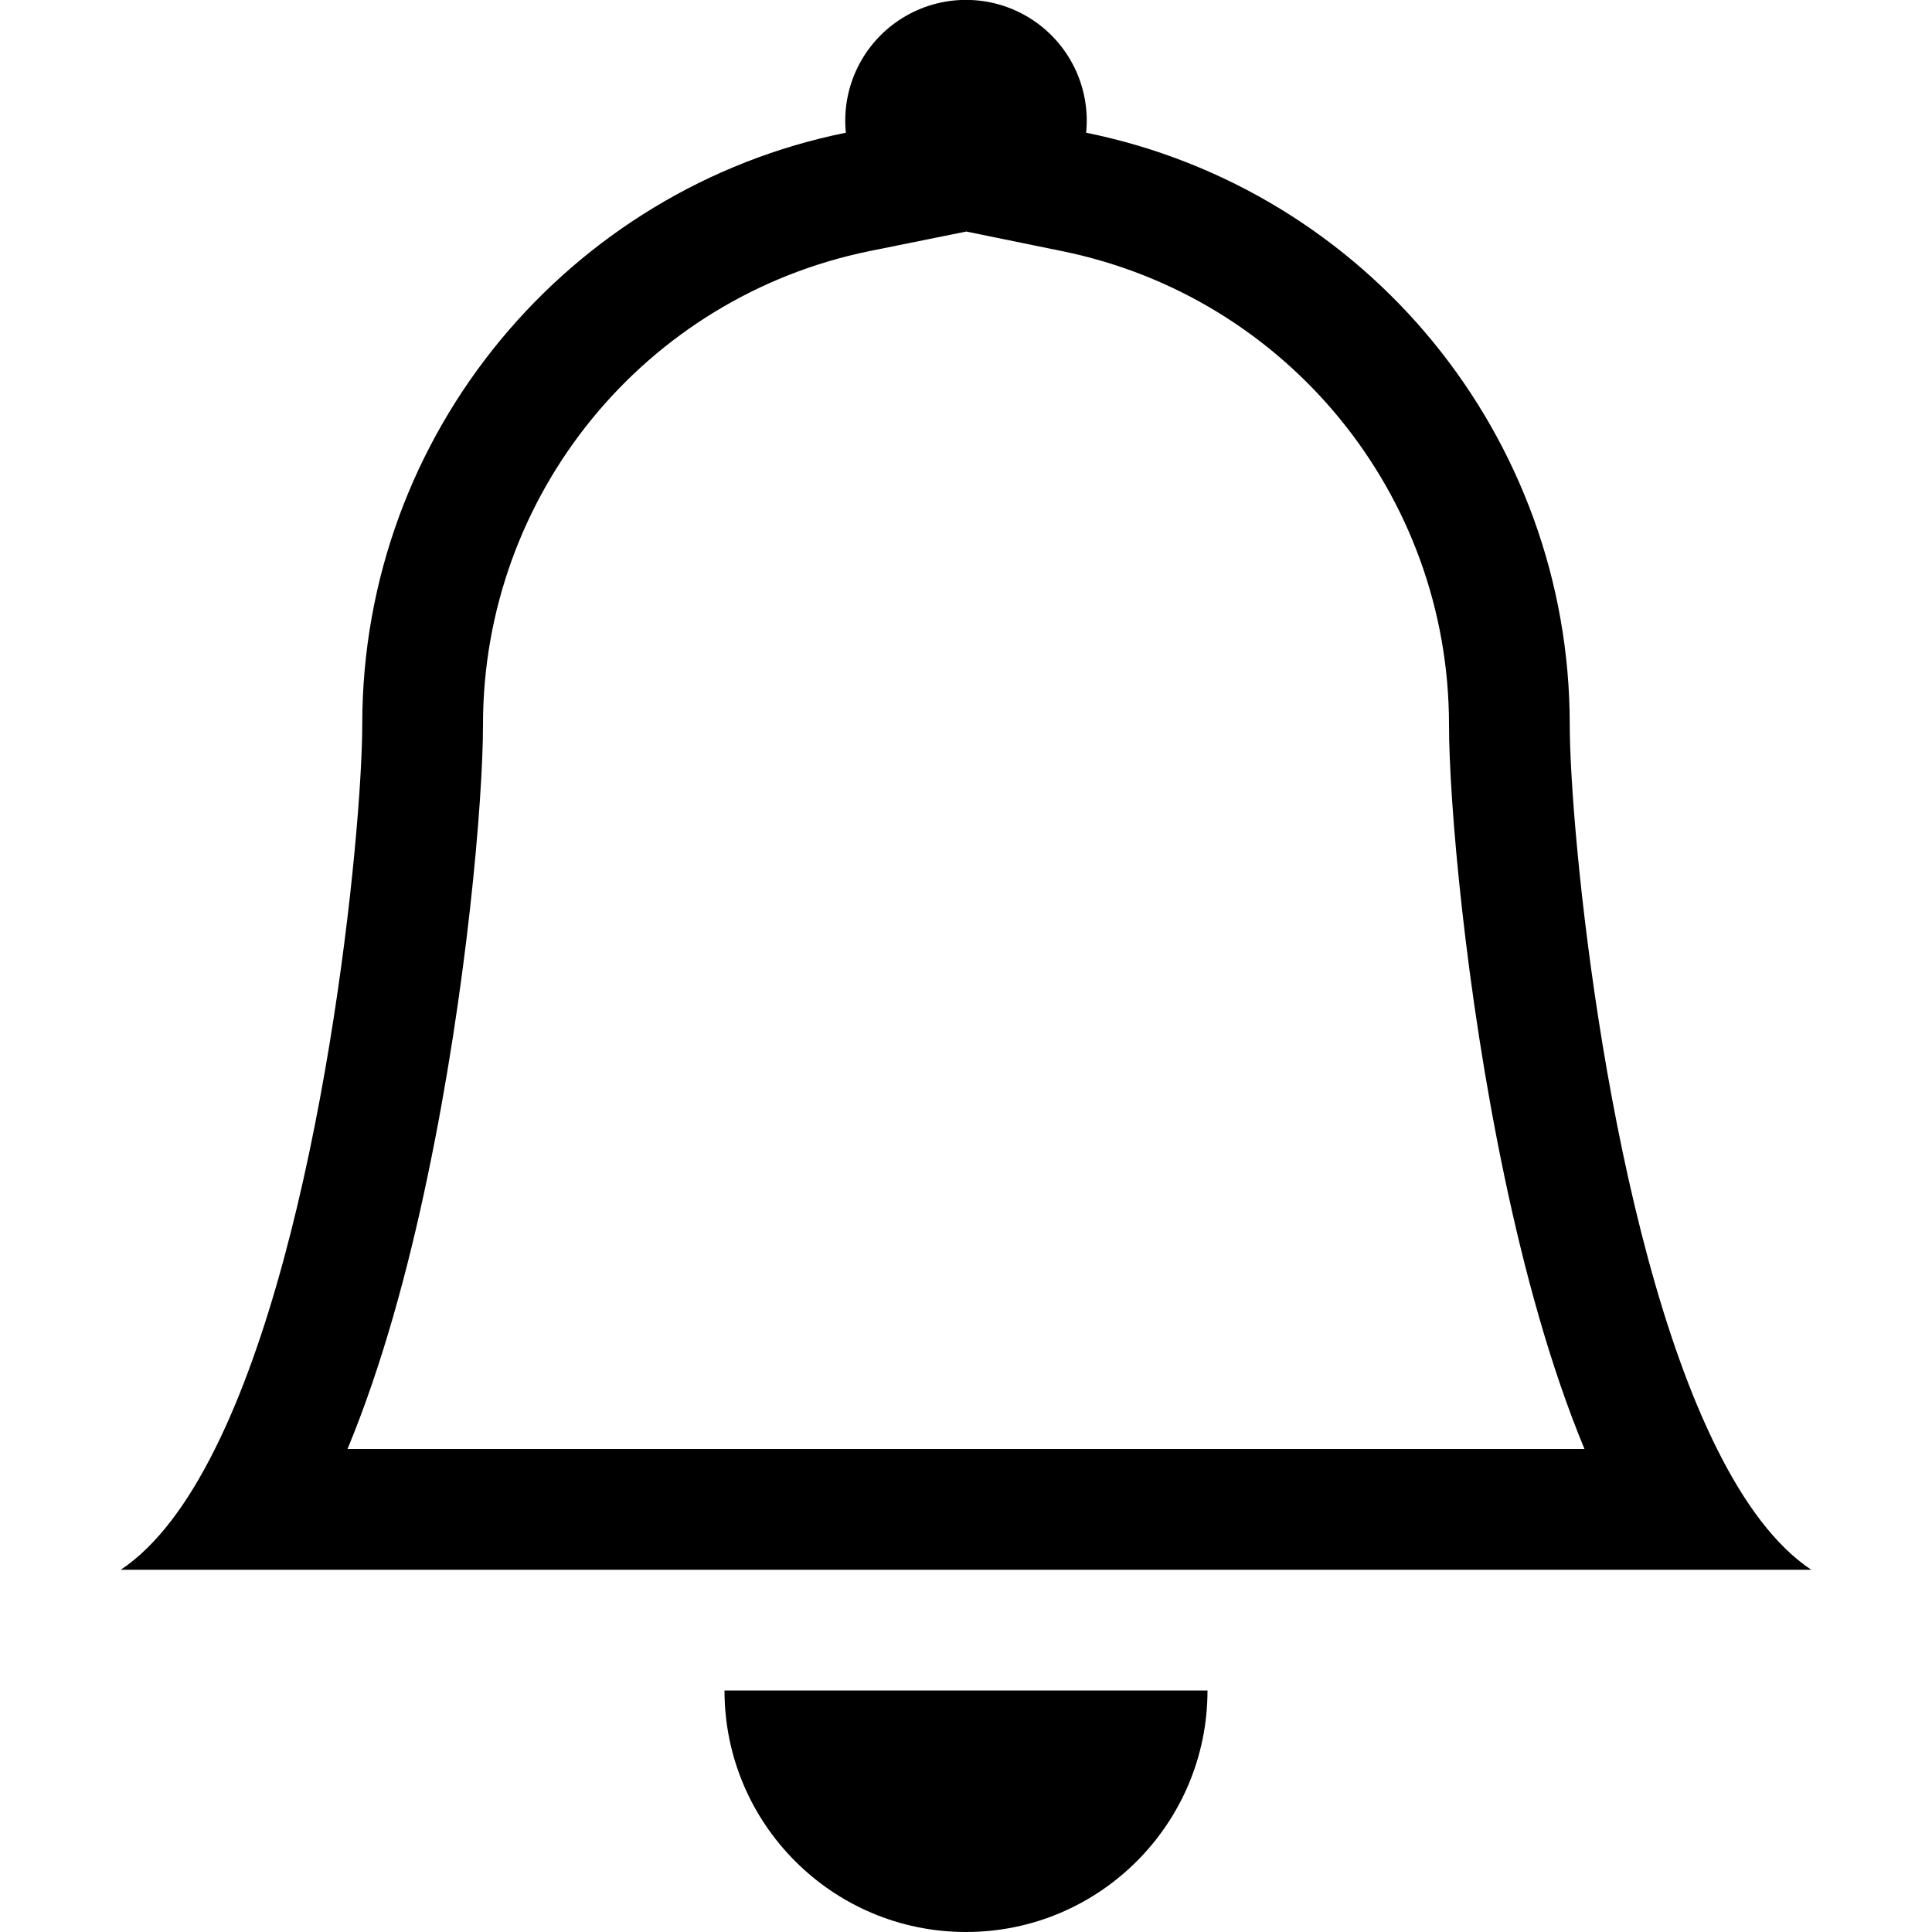
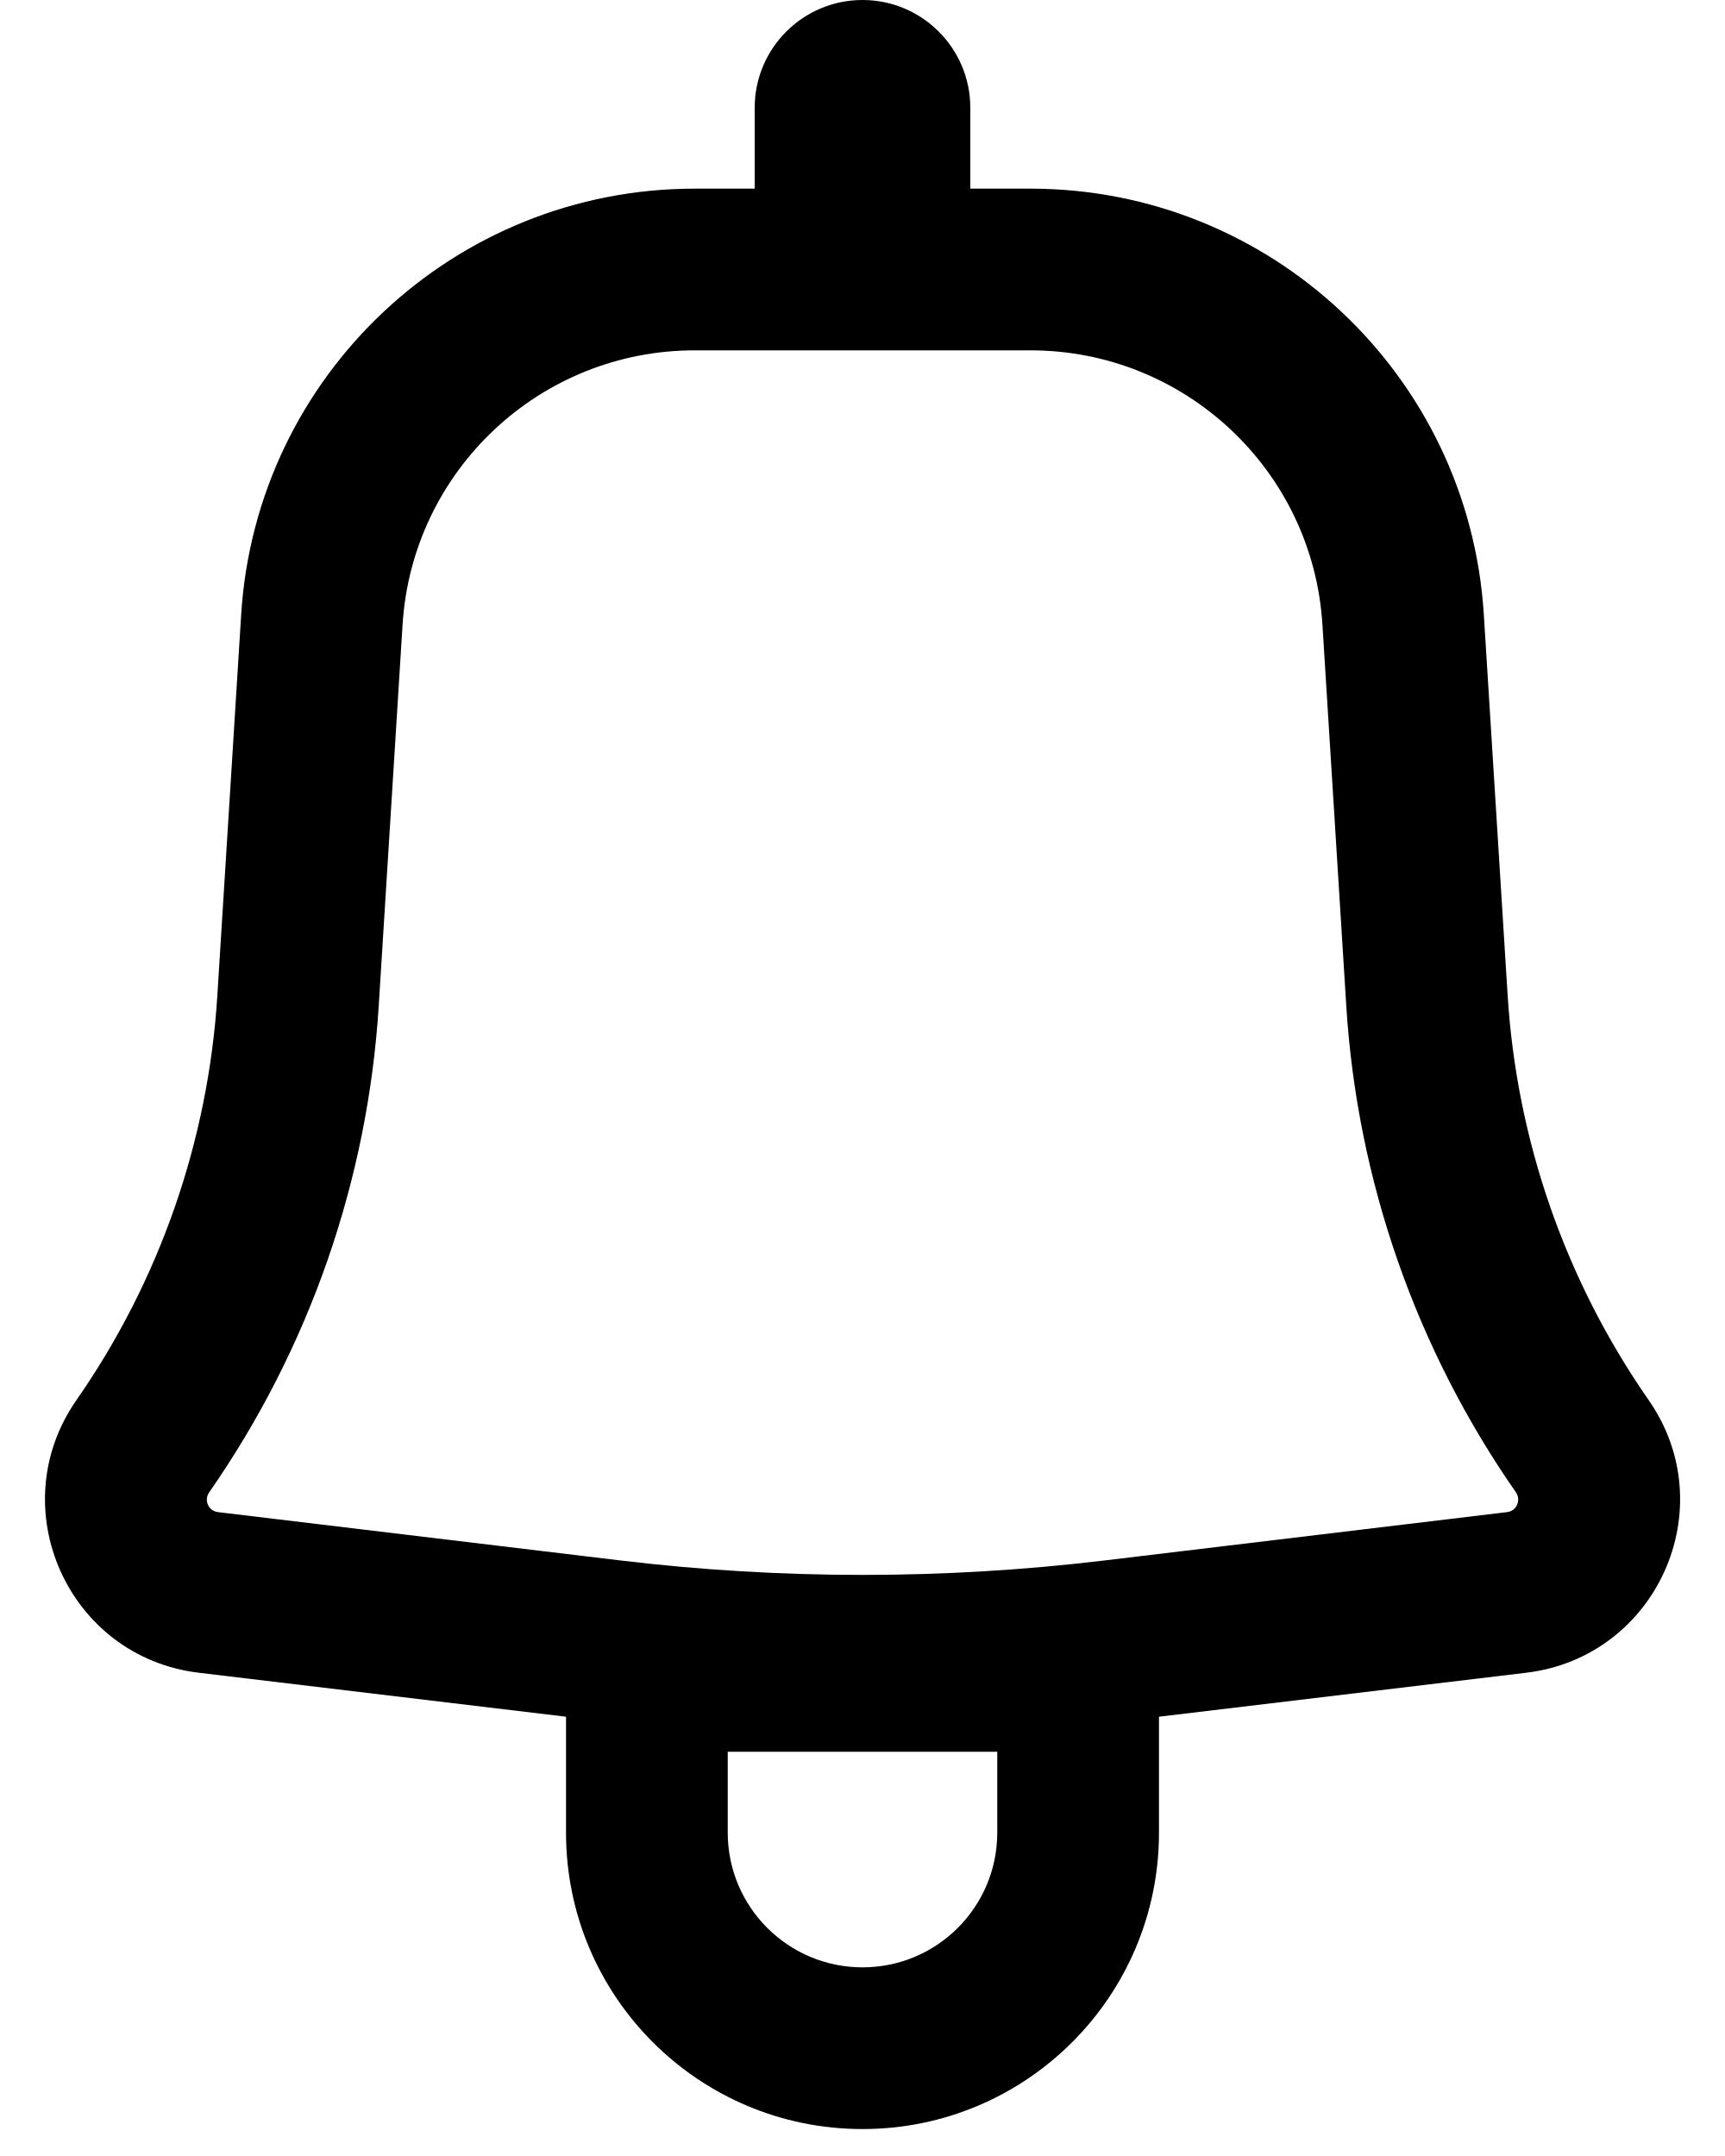
- <svg xmlns="http://www.w3.org/2000/svg" width="16" height="16" fill="currentColor" class="bi bi-bell" viewBox="0 0 16 16">
-   <path d="M8 16a2 2 0 0 0 2-2H6a2 2 0 0 0 2 2zM8 1.918l-.797.161A4.002 4.002 0 0 0 4 6c0 .628-.134 2.197-.459 3.742-.16.767-.376 1.566-.663 2.258h10.244c-.287-.692-.502-1.49-.663-2.258C12.134 8.197 12 6.628 12 6a4.002 4.002 0 0 0-3.203-3.92L8 1.917zM14.22 12c.223.447.481.801.78 1H1c.299-.199.557-.553.78-1C2.68 10.2 3 6.88 3 6c0-2.42 1.72-4.44 4.005-4.901a1 1 0 1 1 1.99 0A5.002 5.002 0 0 1 13 6c0 .88.32 4.2 1.22 6z" />
+ <svg xmlns="http://www.w3.org/2000/svg" width="16" height="20" viewBox="0 0 16 20" fill="none">
+   <path fill-rule="evenodd" clip-rule="evenodd" d="M9 1C9 0.448 8.552 0 8 0C7.448 0 7 0.448 7 1V1.75H6.443C4.218 1.75 2.376 3.48 2.237 5.701L2.016 9.234C1.932 10.581 1.48 11.88 0.709 12.988C0.012 13.989 0.632 15.371 1.843 15.517L5.25 15.925V17C5.25 18.519 6.481 19.75 8 19.75C9.519 19.75 10.75 18.519 10.75 17V15.925L14.157 15.517C15.368 15.371 15.989 13.989 15.292 12.988C14.521 11.88 14.068 10.581 13.984 9.234L13.763 5.701C13.624 3.48 11.783 1.75 9.558 1.75H9V1ZM6.443 3.25C5.01 3.25 3.824 4.364 3.734 5.794L3.513 9.328C3.412 10.949 2.868 12.511 1.94 13.844C1.889 13.917 1.934 14.017 2.022 14.027L5.759 14.476C7.248 14.654 8.752 14.654 10.241 14.476L13.979 14.027C14.066 14.017 14.111 13.917 14.061 13.844C13.133 12.511 12.588 10.949 12.487 9.328L12.266 5.794C12.177 4.364 10.991 3.25 9.558 3.25H6.443ZM8 18.25C7.31 18.25 6.75 17.69 6.75 17V16.25H9.25V17C9.25 17.69 8.691 18.25 8 18.25Z" fill="black" />
</svg>
